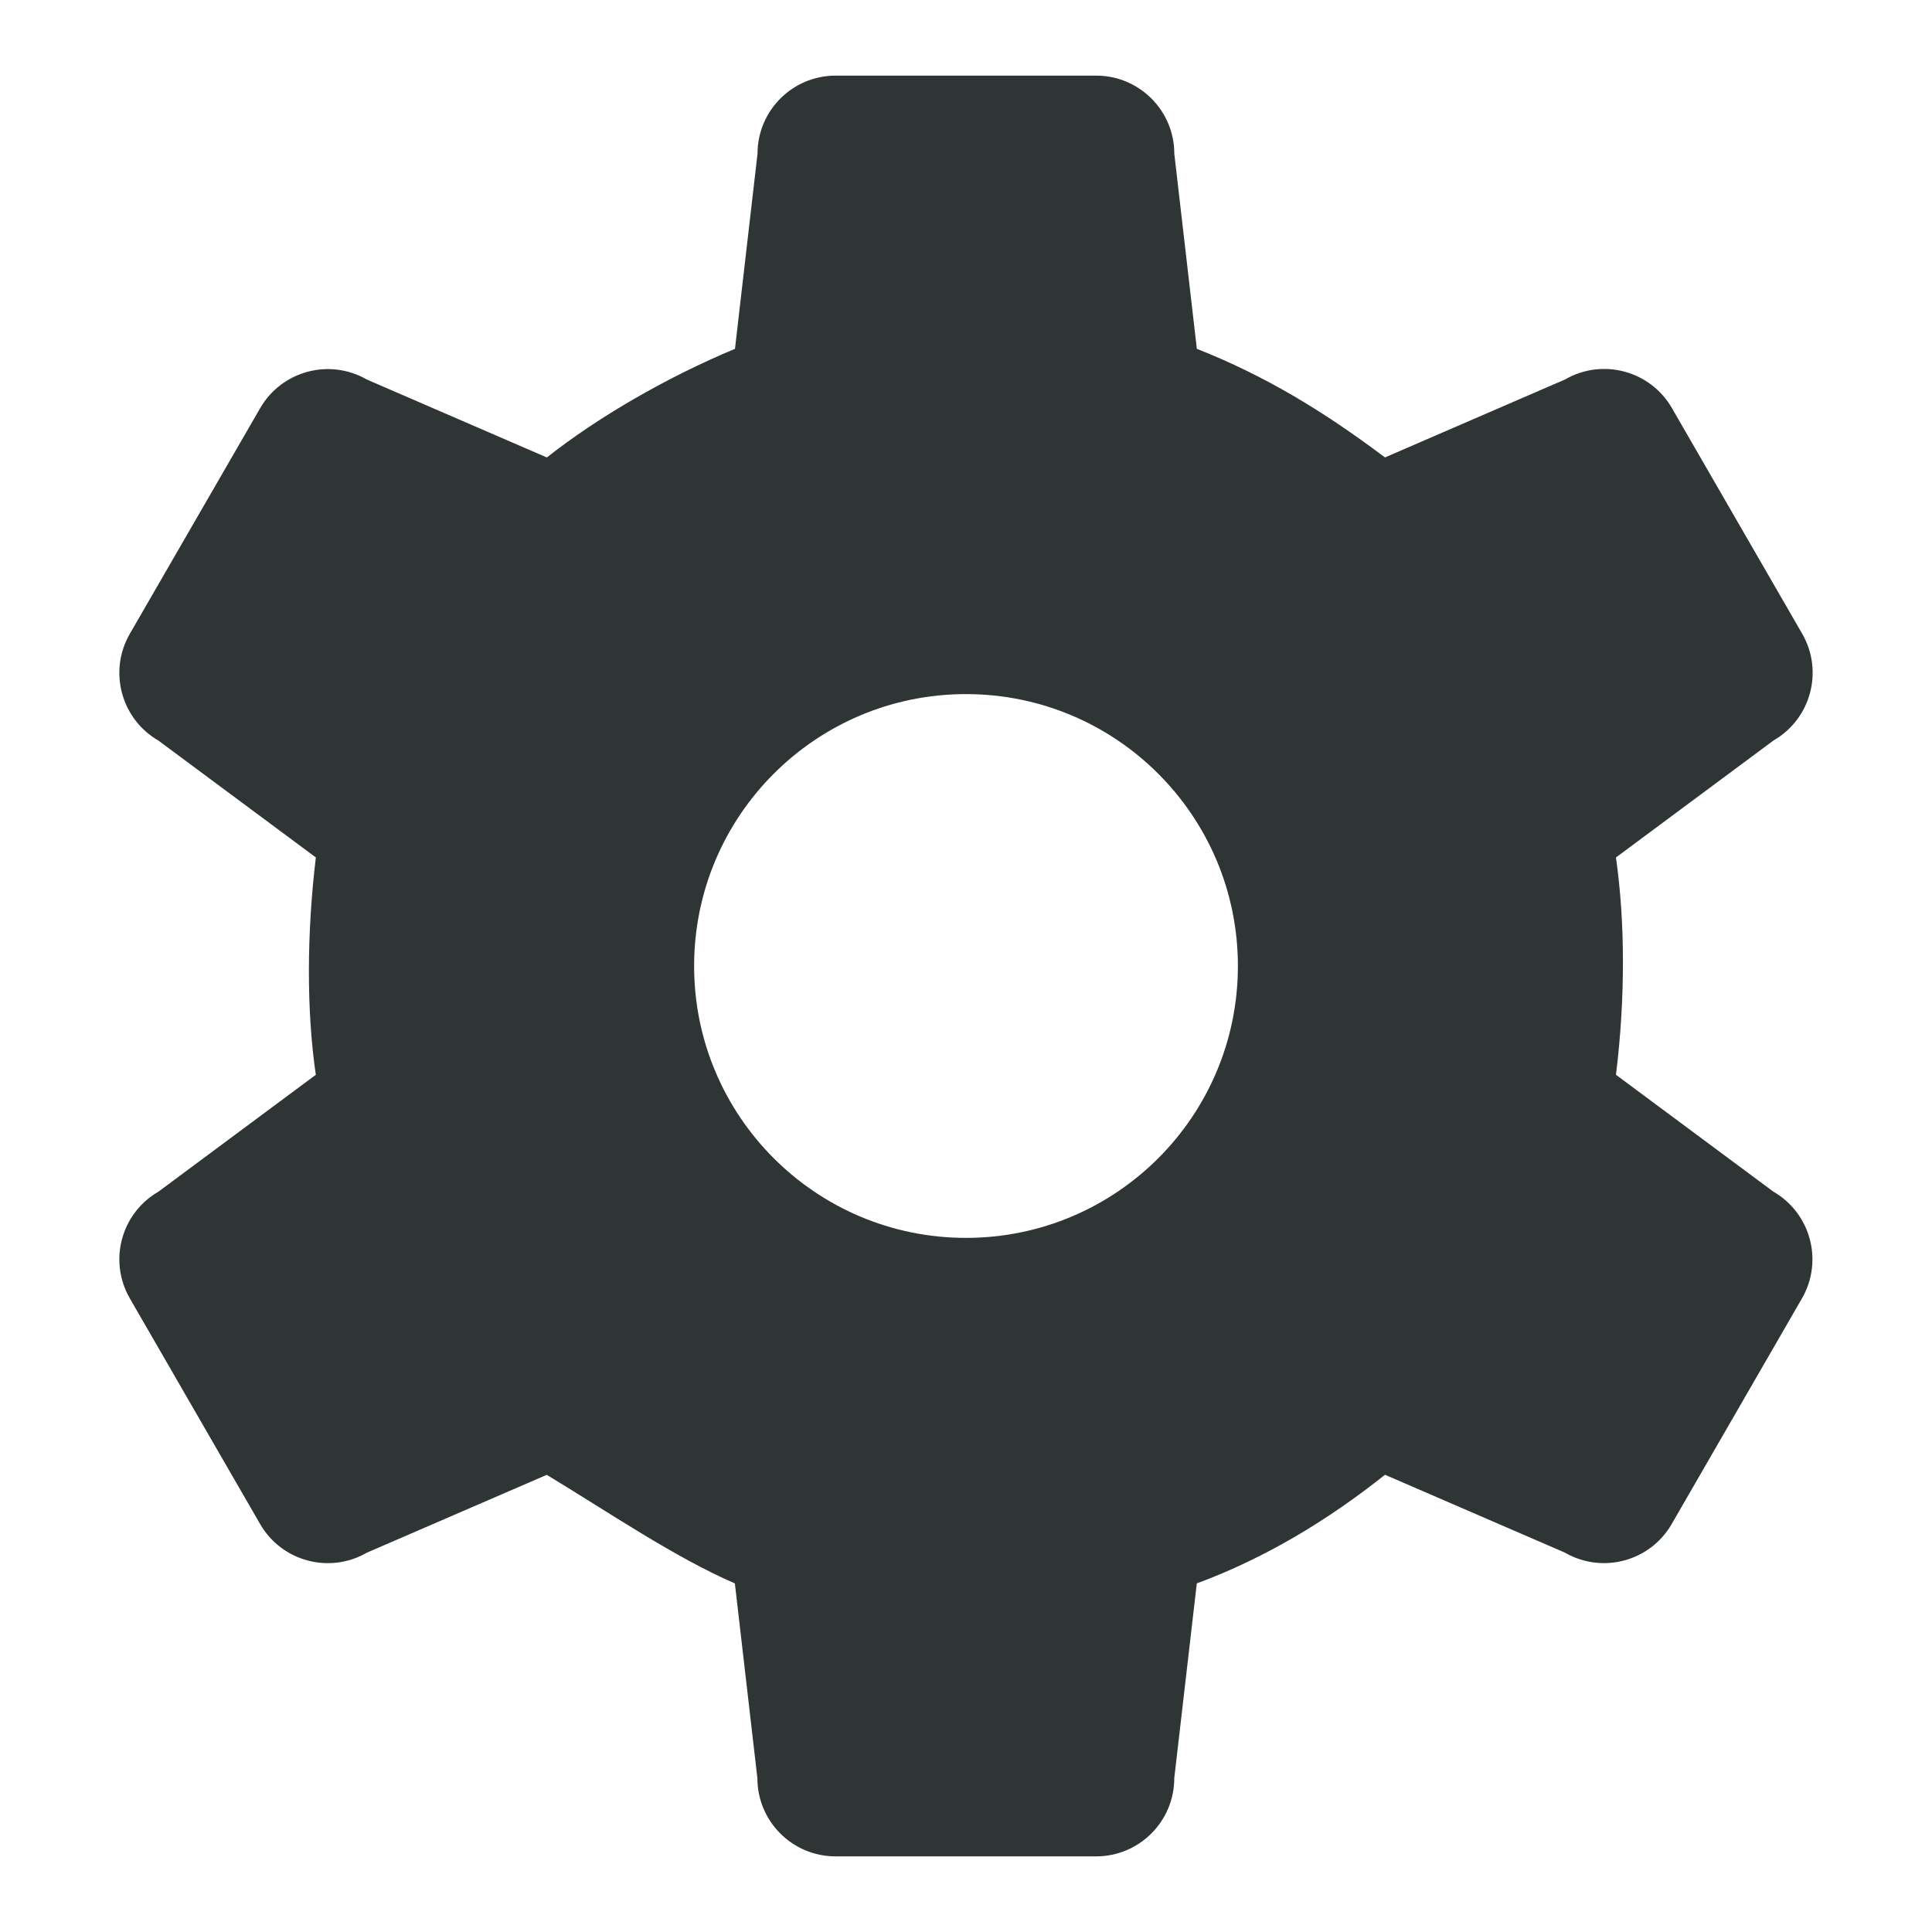
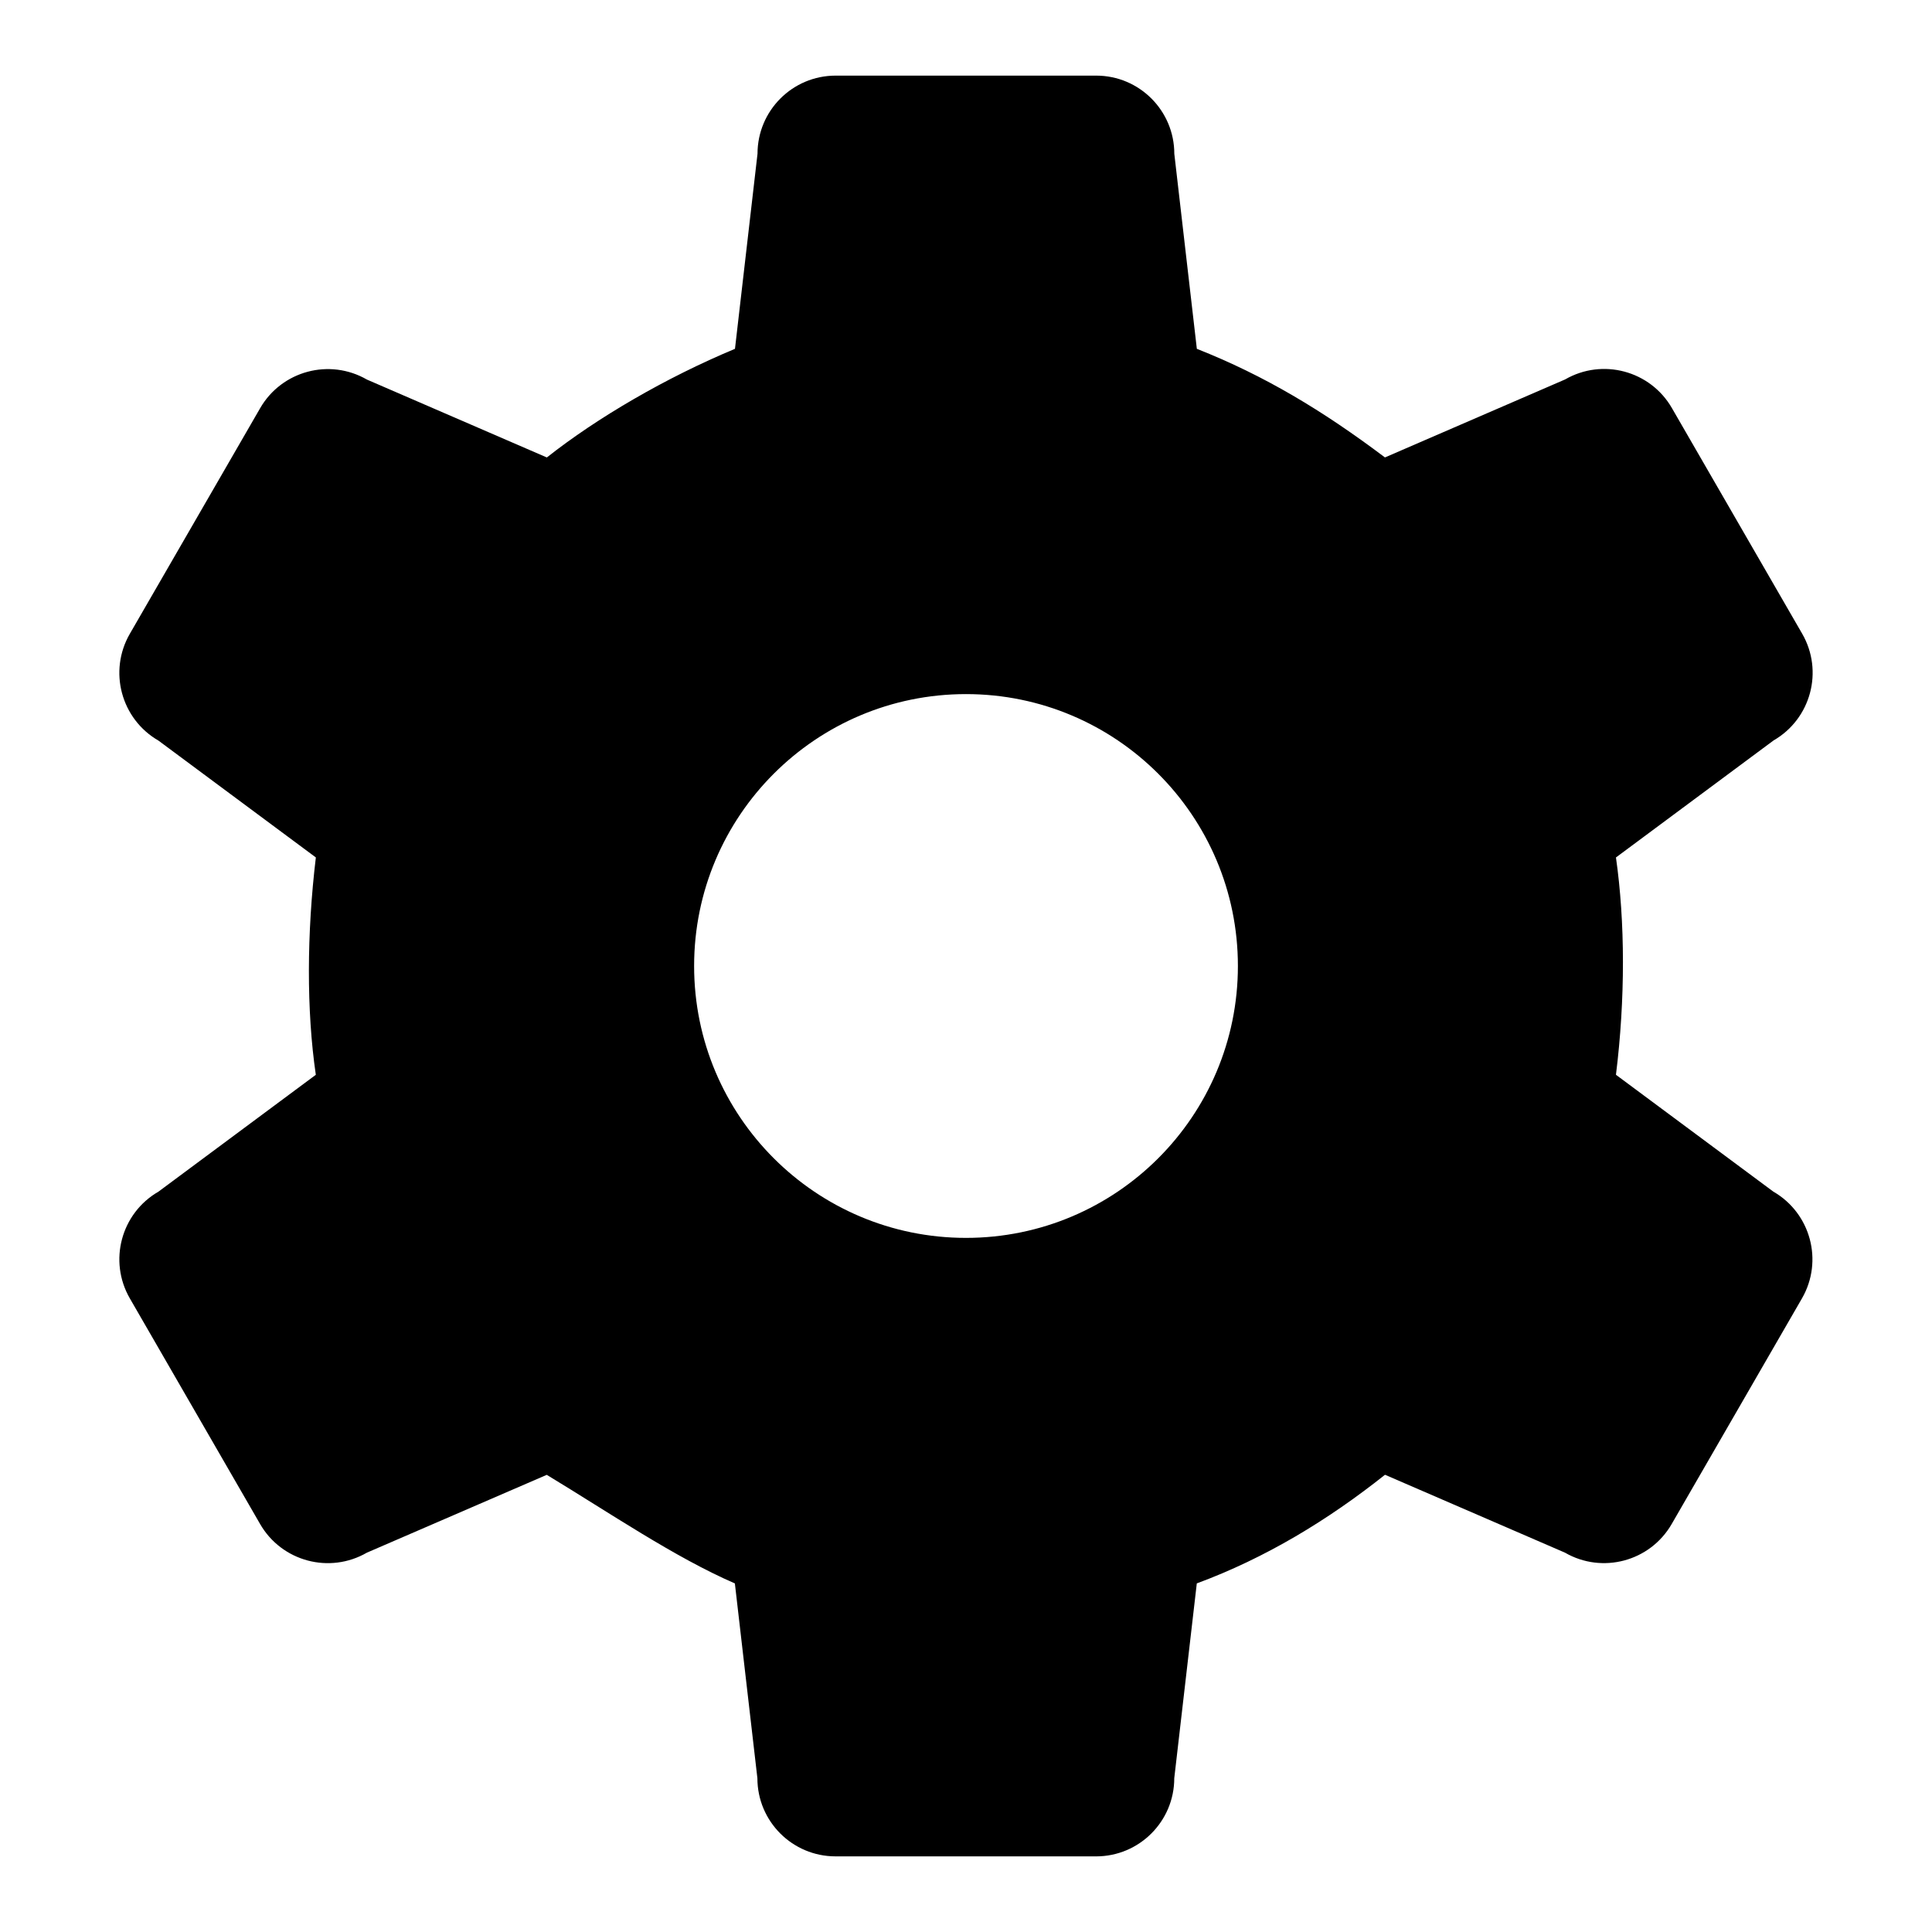
- <svg xmlns="http://www.w3.org/2000/svg" height="128px" id="Layer_1" style="enable-background:new 0 0 128 128;" version="1.1" viewBox="0 0 128 128" width="128px" xml:space="preserve">
-   <defs id="defs7" />
-   <path d="m 117.488,78.948 -10.427,-7.741 c 0.624,-5.021 0.61,-10.133 0,-14.398 l 10.441,-7.752 c 2.478,-1.43 3.326,-4.597 1.896,-7.074 l -8.631,-14.949 c -1.43,-2.477 -4.598,-3.325 -7.074,-1.895 L 91.757,30.306 C 87.639,27.207 83.776,24.88 79.294,23.111 L 77.801,10.189 C 77.802,7.329 75.484,5.01 72.623,5.01 H 55.365 c -2.86,0 -5.178,2.318 -5.178,5.179 l -1.493,12.922 c -4.575,1.908 -9.117,4.554 -12.464,7.197 l -11.92,-5.16 c -2.477,-1.43 -5.645,-0.581 -7.075,1.896 L 8.602,41.99 c -1.431,2.479 -0.581,5.646 1.895,7.076 l 10.429,7.742 c -0.601,5.018 -0.626,10.138 -0.002,14.4 L 10.498,78.95 C 8.02,80.38 7.172,83.547 8.603,86.023 l 8.63,14.949 c 1.43,2.478 4.598,3.326 7.074,1.896 l 11.918,-5.156 c 4.142,2.506 8.475,5.465 12.462,7.194 l 1.492,12.904 c 0,2.859 2.318,5.179 5.179,5.179 l 17.261,10e-4 c 2.859,-10e-4 5.179,-2.318 5.179,-5.18 l 1.493,-12.906 c 4.552,-1.681 8.704,-4.204 12.469,-7.197 l 11.92,5.159 c 2.478,1.431 5.645,0.581 7.074,-1.896 l 8.631,-14.948 c 1.428,-2.477 0.58,-5.644 -1.897,-7.074 z M 64,82.013 c -9.948,0 -18.013,-8.064 -18.013,-18.013 0,-9.949 8.065,-18.014 18.013,-18.014 9.948,0 18.014,8.066 18.014,18.014 0,9.948 -8.066,18.013 -18.014,18.013 z" style="fill:#2f3435" id="path2" />
+ <svg xmlns="http://www.w3.org/2000/svg" version="1.1" viewBox="0 0 128 128" xml:space="preserve">
+   <path d="m 117.488,78.948 -10.427,-7.741 c 0.624,-5.021 0.61,-10.133 0,-14.398 l 10.441,-7.752 c 2.478,-1.43 3.326,-4.597 1.896,-7.074 l -8.631,-14.949 c -1.43,-2.477 -4.598,-3.325 -7.074,-1.895 L 91.757,30.306 C 87.639,27.207 83.776,24.88 79.294,23.111 L 77.801,10.189 C 77.802,7.329 75.484,5.01 72.623,5.01 H 55.365 c -2.86,0 -5.178,2.318 -5.178,5.179 l -1.493,12.922 c -4.575,1.908 -9.117,4.554 -12.464,7.197 l -11.92,-5.16 c -2.477,-1.43 -5.645,-0.581 -7.075,1.896 L 8.602,41.99 c -1.431,2.479 -0.581,5.646 1.895,7.076 l 10.429,7.742 c -0.601,5.018 -0.626,10.138 -0.002,14.4 L 10.498,78.95 C 8.02,80.38 7.172,83.547 8.603,86.023 l 8.63,14.949 c 1.43,2.478 4.598,3.326 7.074,1.896 l 11.918,-5.156 c 4.142,2.506 8.475,5.465 12.462,7.194 l 1.492,12.904 c 0,2.859 2.318,5.179 5.179,5.179 l 17.261,10e-4 c 2.859,-10e-4 5.179,-2.318 5.179,-5.18 l 1.493,-12.906 c 4.552,-1.681 8.704,-4.204 12.469,-7.197 l 11.92,5.159 c 2.478,1.431 5.645,0.581 7.074,-1.896 l 8.631,-14.948 c 1.428,-2.477 0.58,-5.644 -1.897,-7.074 z M 64,82.013 c -9.948,0 -18.013,-8.064 -18.013,-18.013 0,-9.949 8.065,-18.014 18.013,-18.014 9.948,0 18.014,8.066 18.014,18.014 0,9.948 -8.066,18.013 -18.014,18.013 z" />
</svg>
